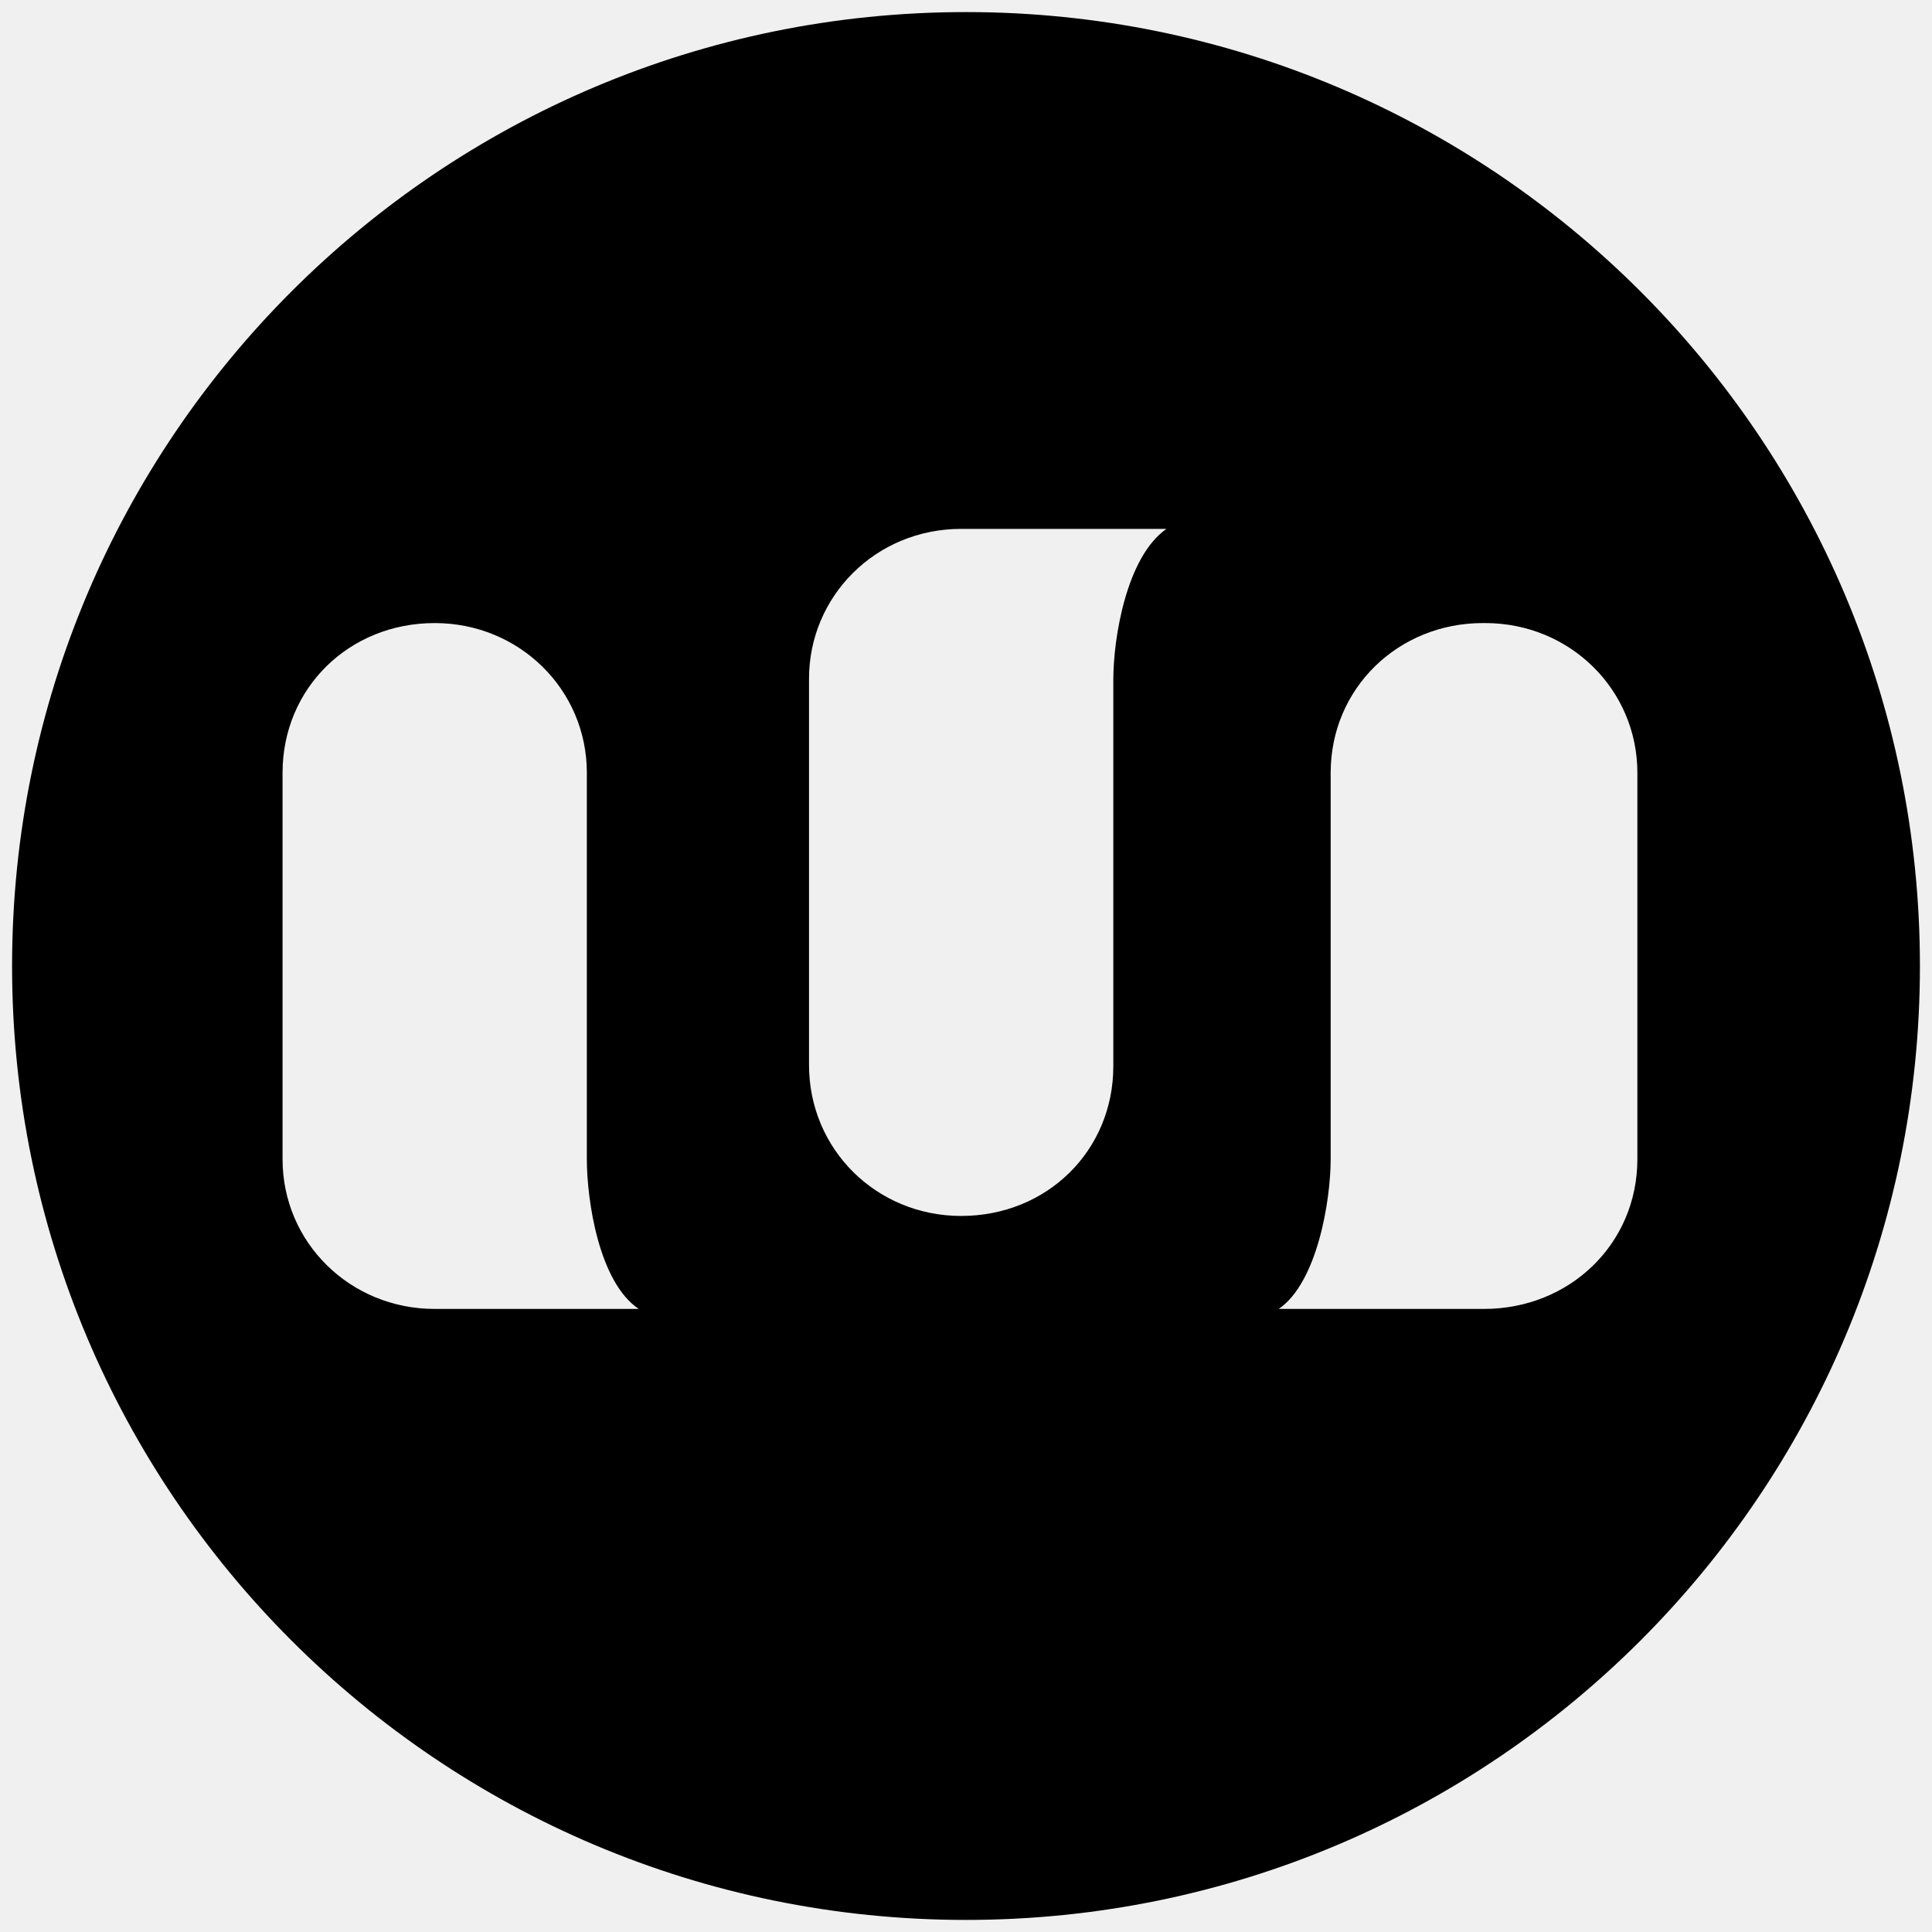
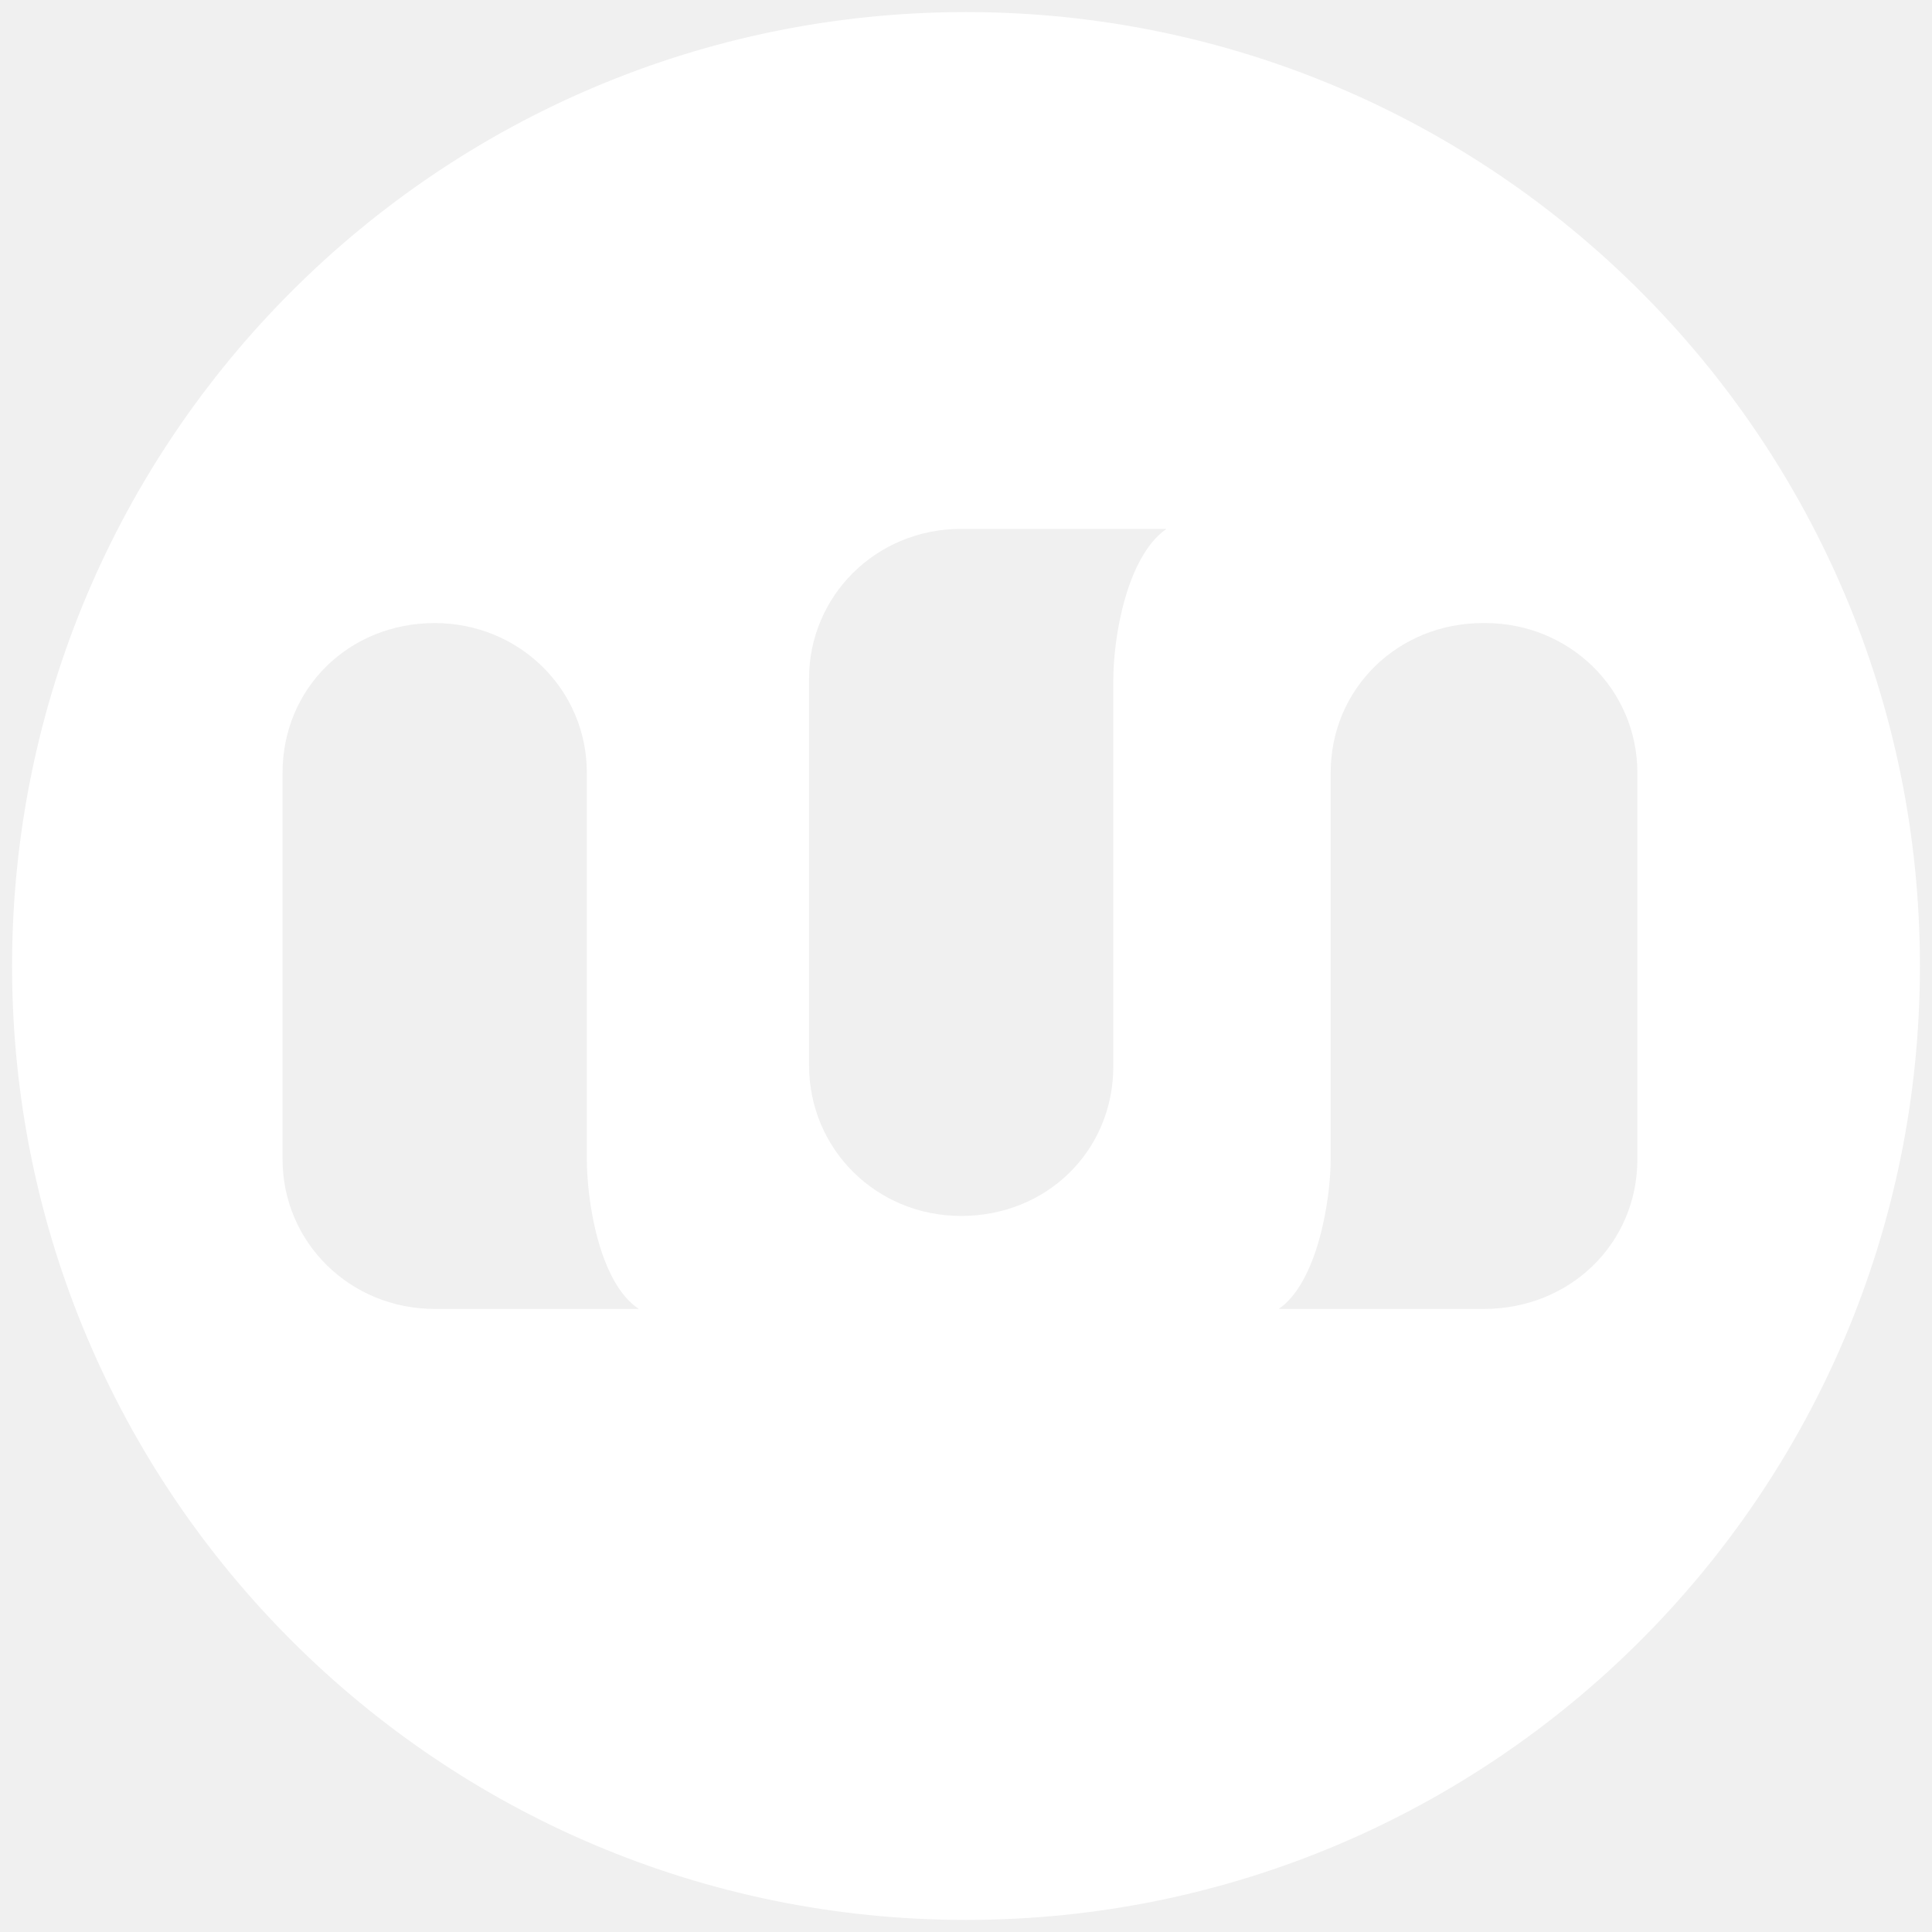
<svg xmlns="http://www.w3.org/2000/svg" viewBox="0 0 16 16" height="16" width="16">
-   <path d="M8 .1A7.9 7.9 0 0 0 .1 8 7.9 7.9 0 0 0 8 15.9 7.9 7.9 0 0 0 15.9 8 7.9 7.9 0 0 0 8 .1zm-.04 4.28h1.7c-.33.23-.44.9-.44 1.25v3.2c0 .7-.55 1.24-1.26 1.24-.7 0-1.26-.55-1.26-1.25v-3.2c0-.68.55-1.24 1.26-1.24zm-4.36.78c.7 0 1.26.55 1.26 1.24v3.2c0 .34.1 1.02.43 1.24H3.6c-.7 0-1.26-.55-1.26-1.24V6.4c0-.7.55-1.24 1.26-1.24zm8.7 0c.7 0 1.26.55 1.26 1.24v3.2c0 .7-.56 1.24-1.27 1.24h-1.7c.32-.22.43-.9.43-1.24V6.4c0-.7.56-1.24 1.26-1.24z" fill="#000" />
+   <path d="M8 .1A7.9 7.9 0 0 0 .1 8 7.9 7.9 0 0 0 8 15.9 7.9 7.9 0 0 0 15.9 8 7.9 7.9 0 0 0 8 .1zm-.04 4.28h1.7c-.33.23-.44.9-.44 1.25v3.2c0 .7-.55 1.24-1.26 1.24-.7 0-1.26-.55-1.26-1.25v-3.2c0-.68.55-1.24 1.26-1.24zm-4.36.78c.7 0 1.26.55 1.26 1.24v3.2c0 .34.1 1.02.43 1.24H3.6c-.7 0-1.26-.55-1.26-1.24V6.4c0-.7.55-1.24 1.26-1.24zm8.7 0c.7 0 1.26.55 1.26 1.24v3.2c0 .7-.56 1.24-1.27 1.24h-1.7c.32-.22.43-.9.43-1.24V6.4c0-.7.56-1.24 1.26-1.24z" fill="#fff" />
</svg>
